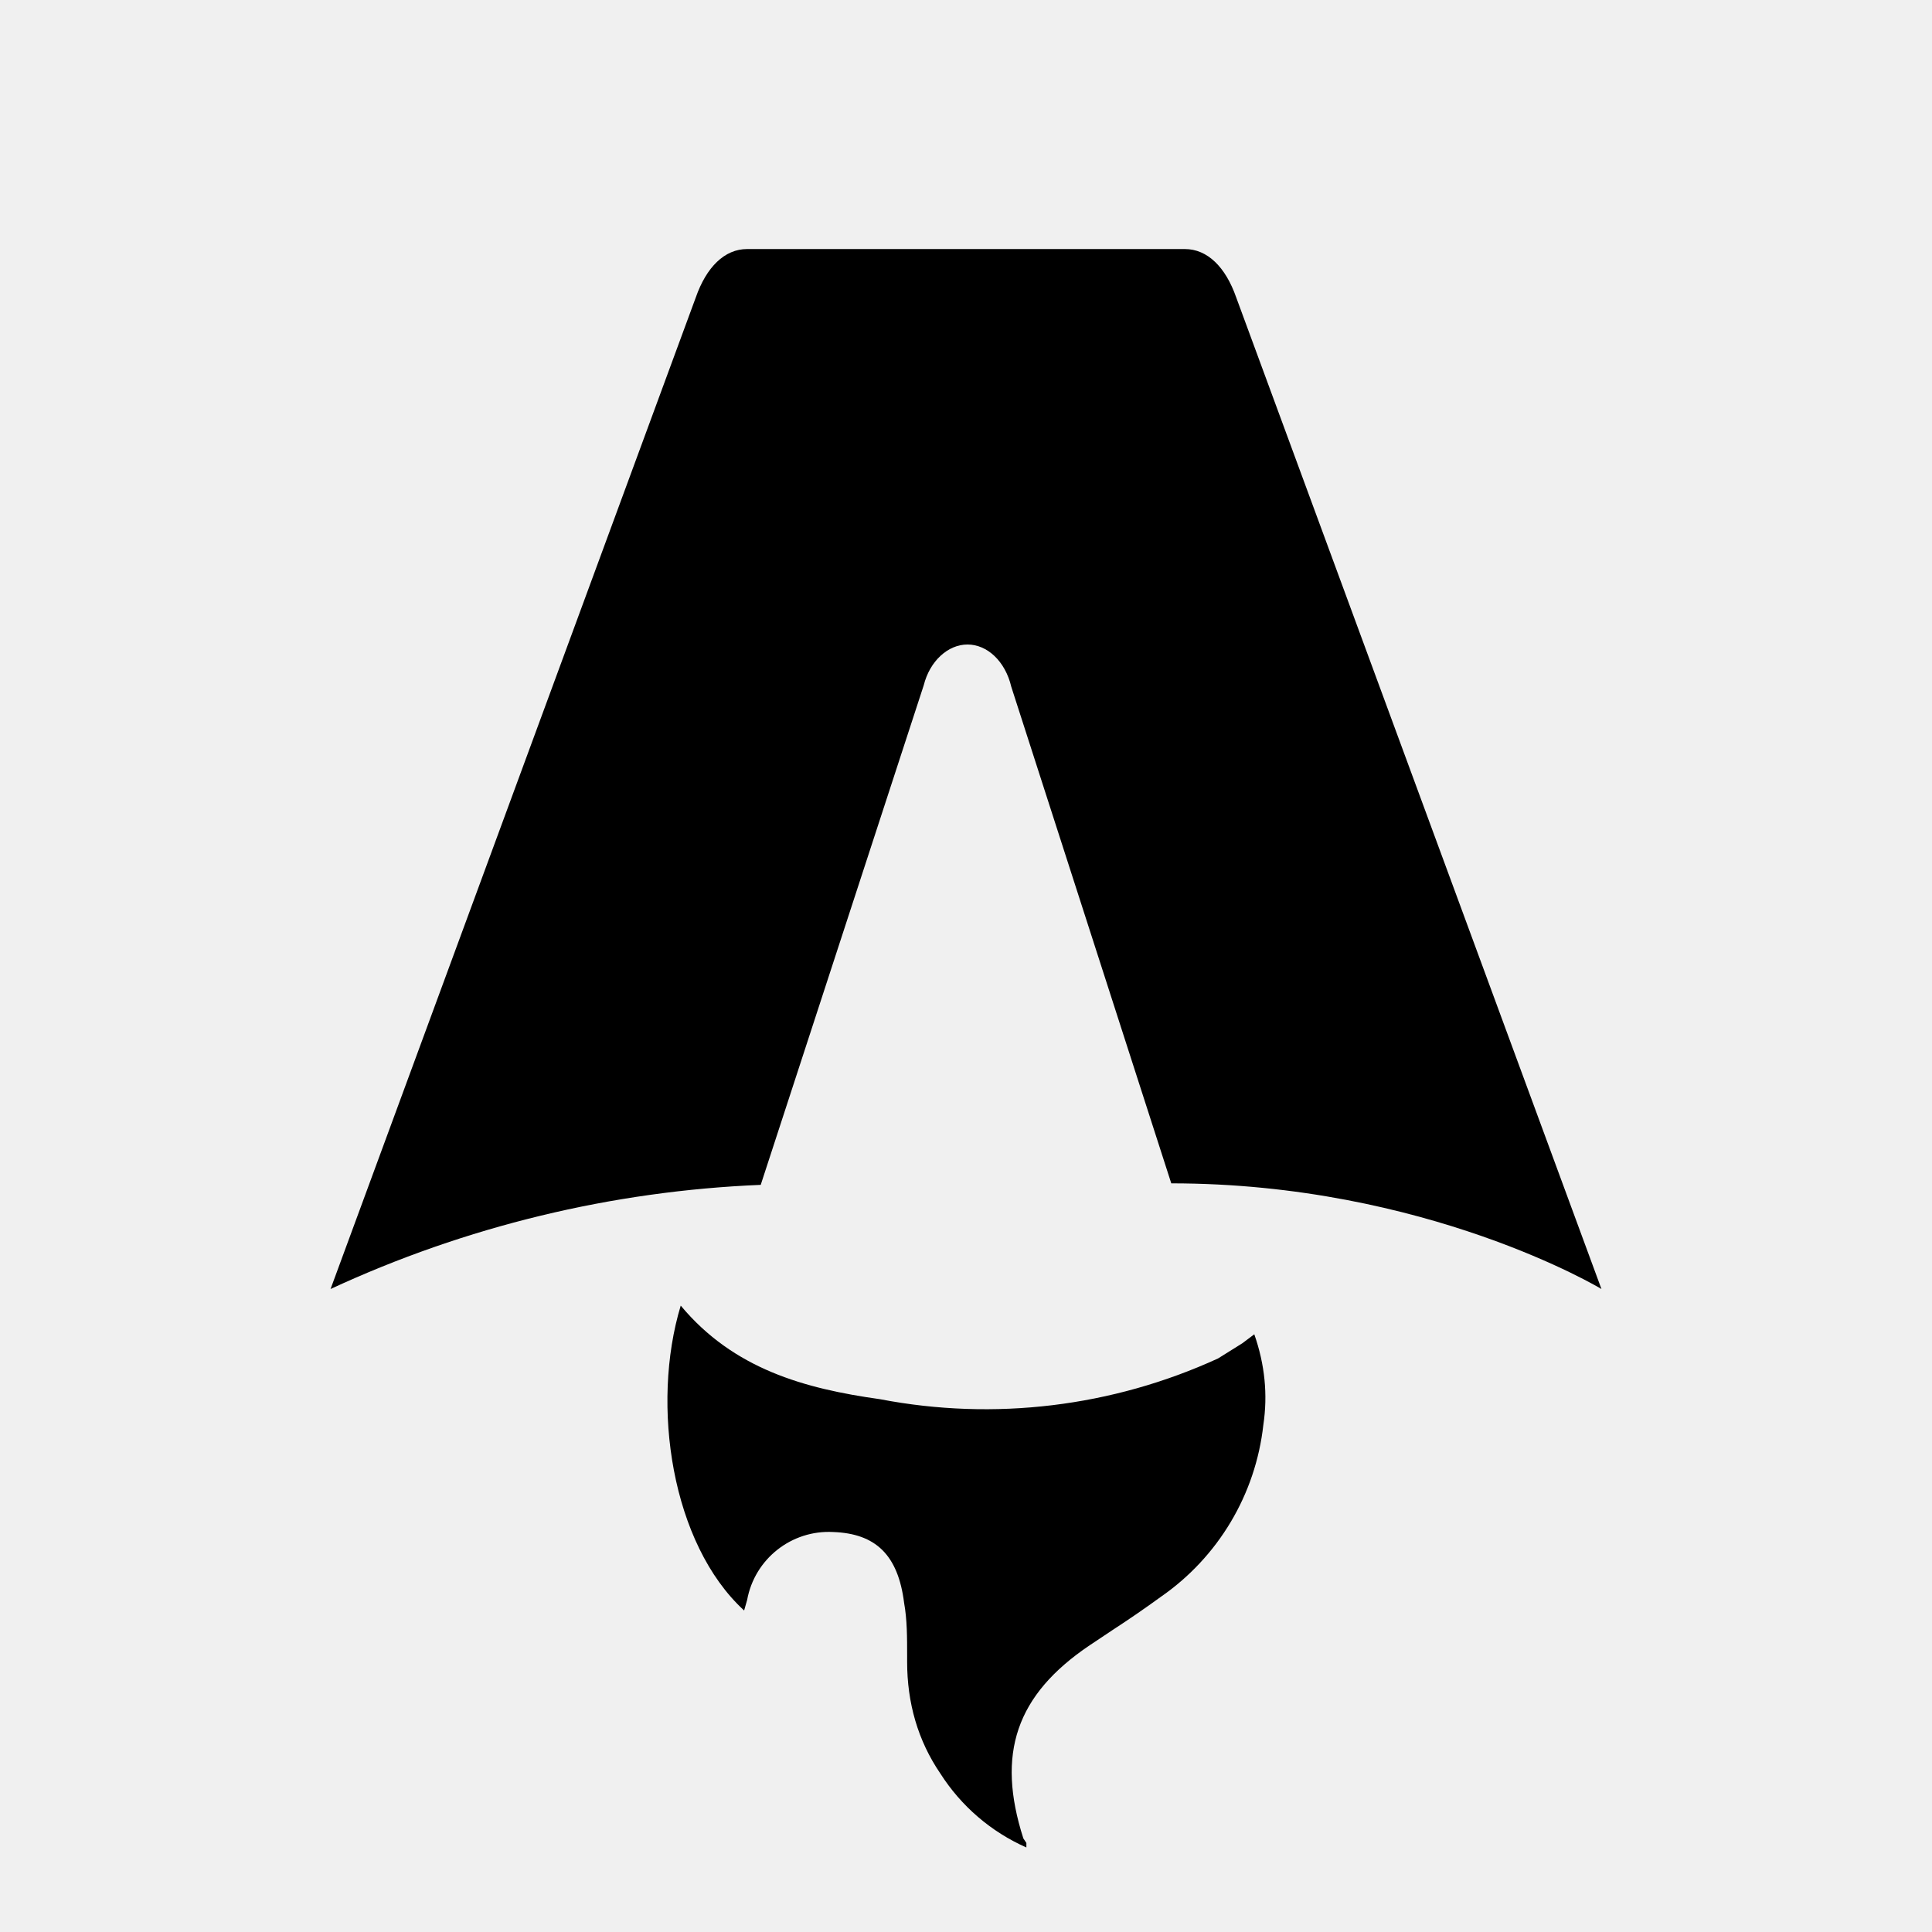
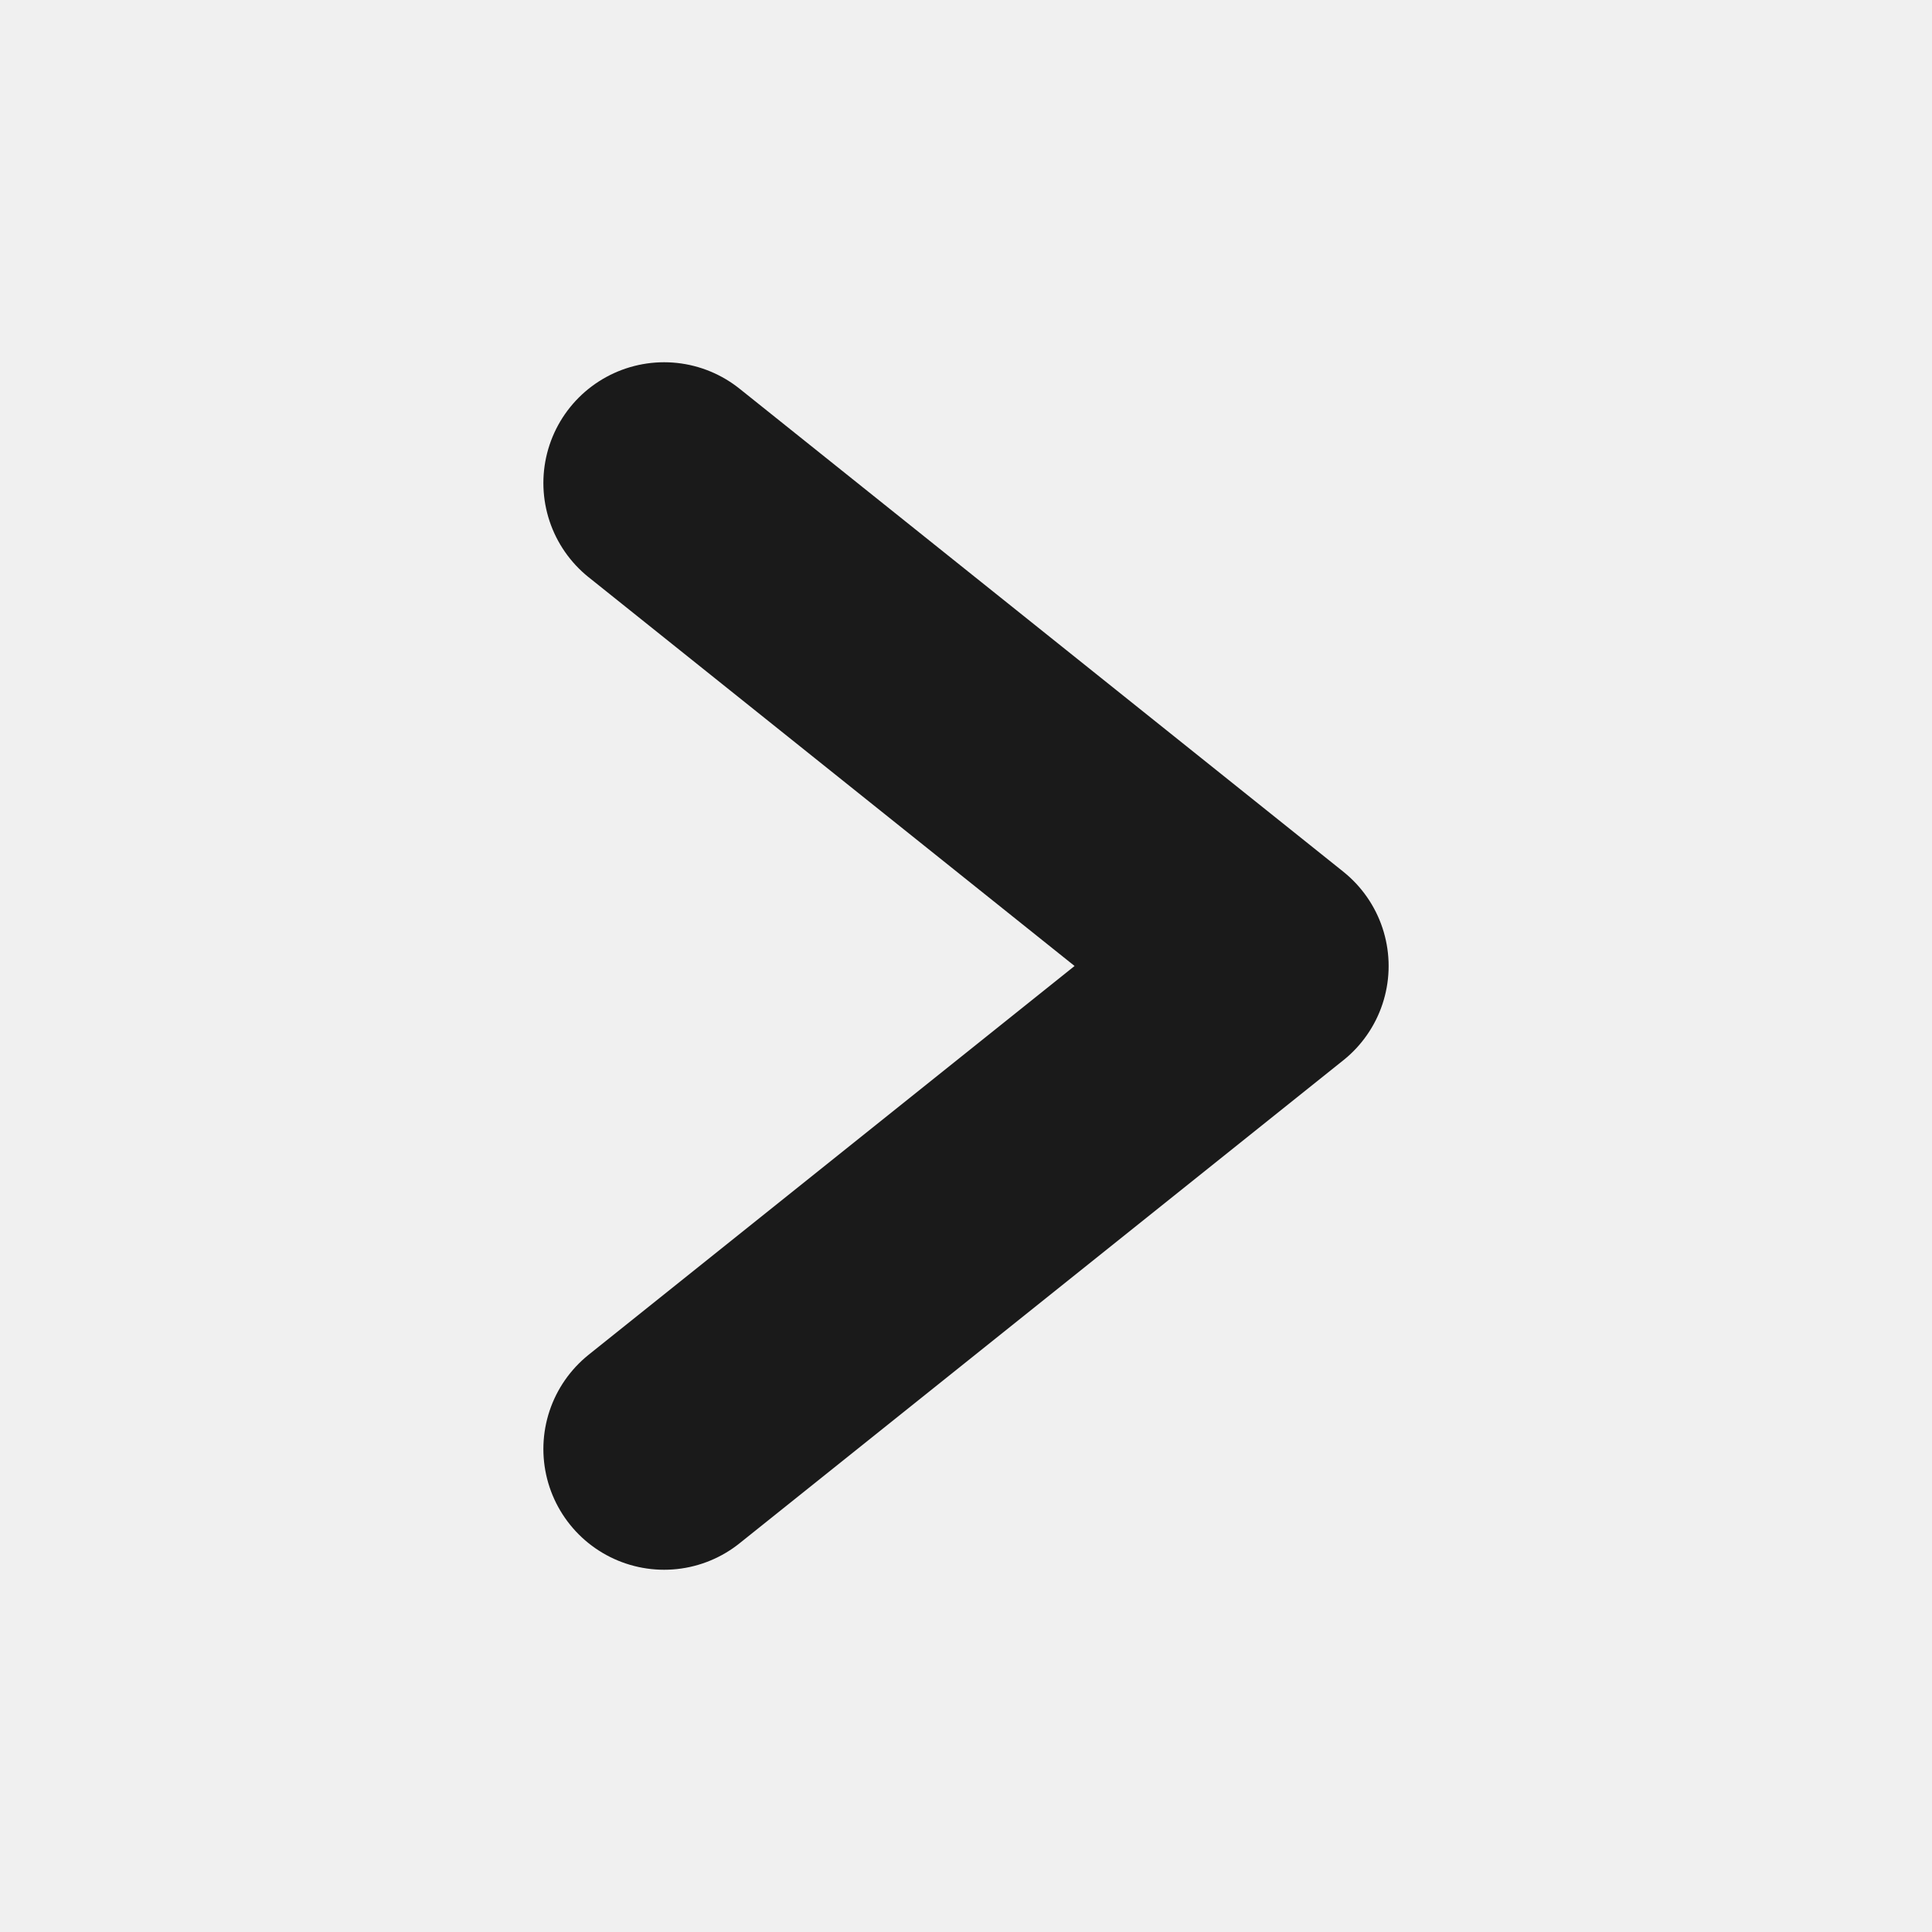
- <svg xmlns="http://www.w3.org/2000/svg" fill="none" viewBox="0 0 128 128">
-   <path d="M50.4 78.5a75.1 75.1 0 0 0-28.5 6.9l24.2-65.7c.7-2 1.9-3.2 3.4-3.2h29c1.5 0 2.7 1.2 3.4 3.2l24.2 65.7s-11.6-7-28.5-7L67 45.5c-.4-1.7-1.6-2.8-2.9-2.8-1.3 0-2.5 1.1-2.9 2.7L50.4 78.5Zm-1.1 28.2Zm-4.2-20.2c-2 6.6-.6 15.8 4.2 20.2a17.5 17.5 0 0 1 .2-.7 5.5 5.5 0 0 1 5.7-4.5c2.8.1 4.3 1.5 4.7 4.7.2 1.1.2 2.3.2 3.5v.4c0 2.7.7 5.2 2.2 7.4a13 13 0 0 0 5.7 4.9v-.3l-.2-.3c-1.8-5.6-.5-9.5 4.4-12.8l1.5-1a73 73 0 0 0 3.2-2.2 16 16 0 0 0 6.8-11.4c.3-2 .1-4-.6-6l-.8.6-1.6 1a37 37 0 0 1-22.4 2.7c-5-.7-9.7-2-13.2-6.2Z" />
+ <svg xmlns="http://www.w3.org/2000/svg" viewBox="0 0 32 32">
  <style>
-         path { fill: #000; }
-         @media (prefers-color-scheme: dark) {
-             path { fill: #FFF; }
-         }
-     </style>
+     .glyph {
+       fill: none;
+       stroke: #1a1a1a;
+       stroke-width: 4;
+       stroke-linecap: round;
+       stroke-linejoin: round;
+     }
+     @media (prefers-color-scheme: dark) {
+       .glyph { stroke: #e8e6e0; }
+     }
+   </style>
+   <polyline class="glyph" points="11,8 21,16 11,24" />
</svg>
